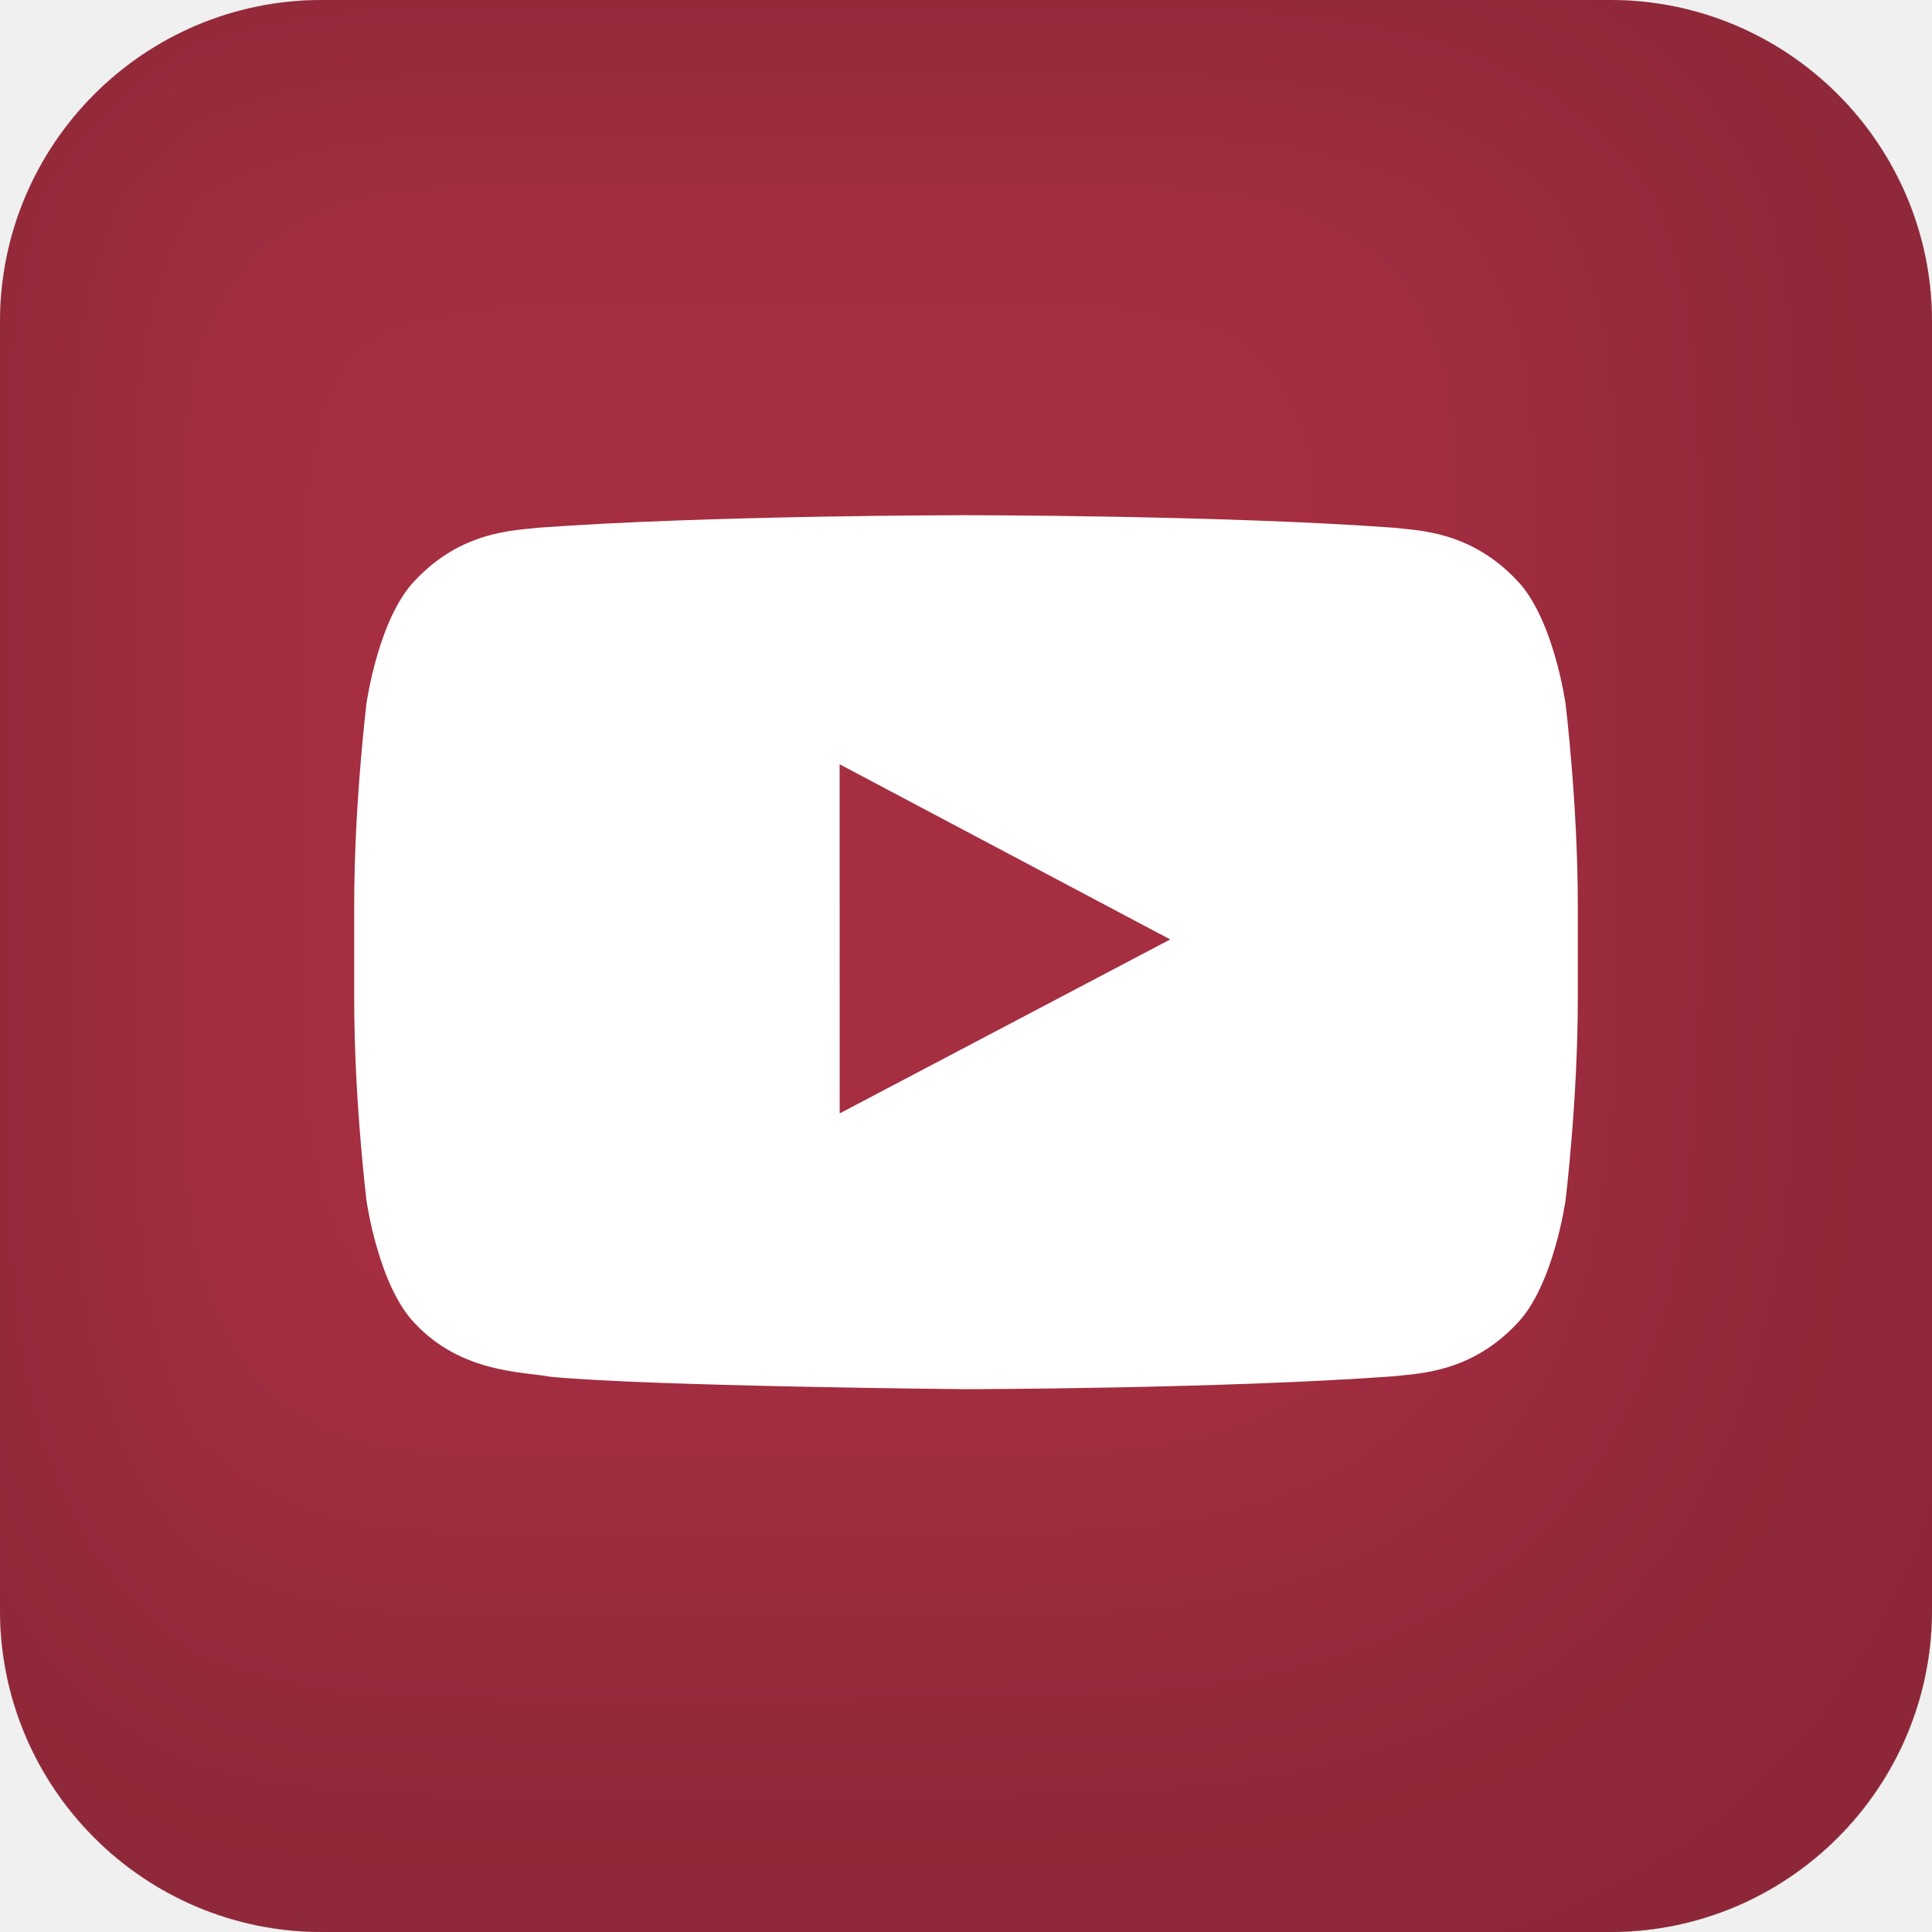
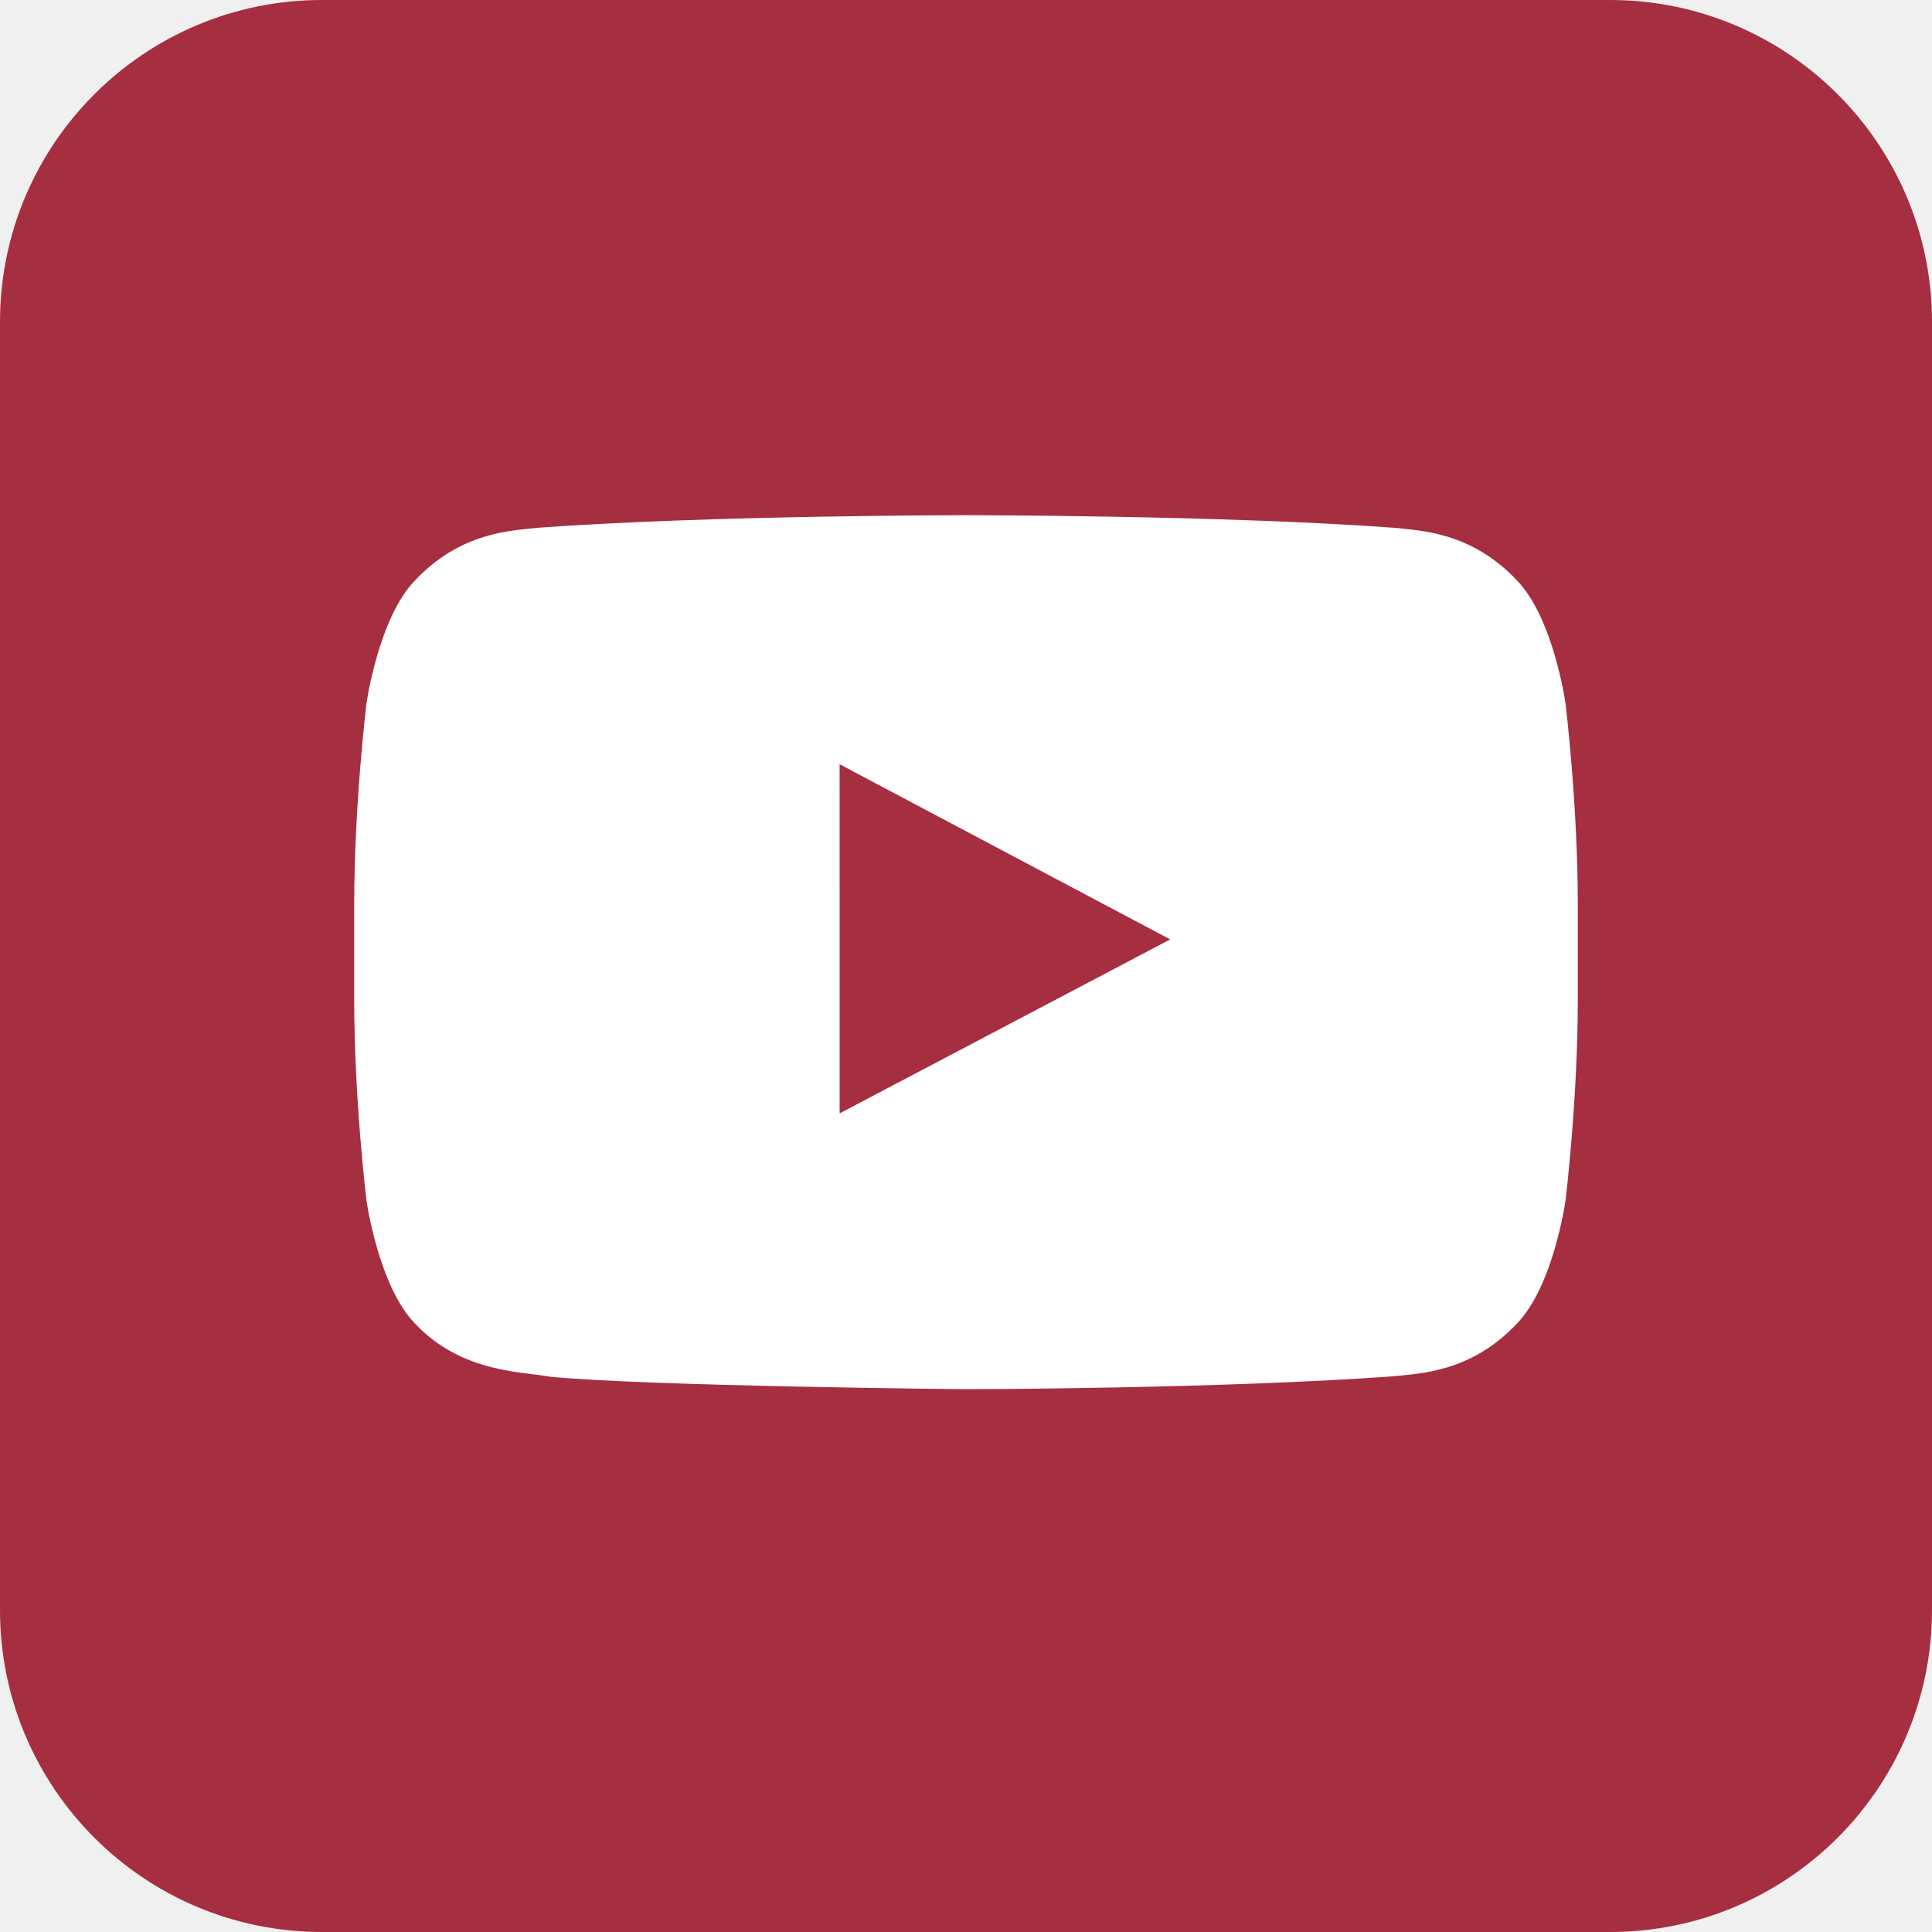
- <svg xmlns="http://www.w3.org/2000/svg" width="24" height="24" viewBox="0 0 24 24" fill="none">
-   <g filter="url(#filter0_i)">
-     <path d="M0 4C0 1.791 1.791 0 4 0H20C22.209 0 24 1.791 24 4V20C24 22.209 22.209 24 20 24H4C1.791 24 0 22.209 0 20V4Z" fill="#A62E41" />
-   </g>
-   <path fill-rule="evenodd" clip-rule="evenodd" d="M19.448 8.742C19.448 8.742 19.299 7.678 18.844 7.21C18.266 6.595 17.618 6.592 17.321 6.556C15.194 6.4 12.003 6.4 12.003 6.4H11.997C11.997 6.4 8.806 6.4 6.679 6.556C6.382 6.592 5.734 6.595 5.156 7.21C4.7 7.678 4.552 8.742 4.552 8.742C4.552 8.742 4.4 9.991 4.4 11.24V12.412C4.4 13.661 4.552 14.91 4.552 14.91C4.552 14.91 4.7 15.974 5.156 16.442C5.734 17.057 6.494 17.038 6.832 17.102C8.048 17.221 12 17.257 12 17.257C12 17.257 15.194 17.252 17.321 17.096C17.618 17.06 18.266 17.057 18.844 16.442C19.299 15.974 19.448 14.91 19.448 14.91C19.448 14.91 19.6 13.661 19.6 12.412V11.24C19.6 9.991 19.448 8.742 19.448 8.742ZM10.431 13.831L10.43 9.494L14.537 11.67L10.431 13.831Z" fill="white" />
-   <defs>
-     <filter id="filter0_i" x="-4" y="-4" width="28" height="28" filterUnits="userSpaceOnUse" color-interpolation-filters="sRGB">
-       <feFlood flood-opacity="0" result="BackgroundImageFix" />
-       <feBlend mode="normal" in="SourceGraphic" in2="BackgroundImageFix" result="shape" />
-       <feColorMatrix in="SourceAlpha" type="matrix" values="0 0 0 0 0 0 0 0 0 0 0 0 0 0 0 0 0 0 127 0" result="hardAlpha" />
-       <feOffset dx="-4" dy="-4" />
-       <feGaussianBlur stdDeviation="4" />
-       <feComposite in2="hardAlpha" operator="arithmetic" k2="-1" k3="1" />
-       <feColorMatrix type="matrix" values="0 0 0 0 0 0 0 0 0 0 0 0 0 0 0 0 0 0 0.15 0" />
-       <feBlend mode="normal" in2="shape" result="effect1_innerShadow" />
-     </filter>
-   </defs>
+ <svg xmlns="http://www.w3.org/2000/svg" width="60" height="60" viewBox="0 0 60 60" fill="none">
+   <rect width="60" height="60" rx="10" fill="#A62E41" />
+   <path fill-rule="evenodd" clip-rule="evenodd" d="M48.62 21.855C48.62 21.855 48.248 19.195 47.109 18.025C45.664 16.487 44.045 16.48 43.302 16.391C37.985 16 30.008 16 30.008 16H29.992C29.992 16 22.015 16 16.698 16.391C15.954 16.48 14.336 16.487 12.889 18.025C11.751 19.196 11.38 21.855 11.38 21.855C11.38 21.855 11 24.979 11 28.101V31.029C11 34.152 11.38 37.275 11.38 37.275C11.38 37.275 11.751 39.934 12.889 41.105C14.336 42.642 16.235 42.594 17.08 42.755C20.12 43.051 30 43.143 30 43.143C30 43.143 37.985 43.131 43.302 42.74C44.045 42.65 45.664 42.643 47.109 41.105C48.248 39.934 48.62 37.275 48.62 37.275C48.62 37.275 49 34.152 49 31.029V28.101C49 24.979 48.62 21.855 48.62 21.855ZM26.076 34.577L26.075 23.734L36.342 29.174L26.076 34.577Z" fill="white" />
</svg>
